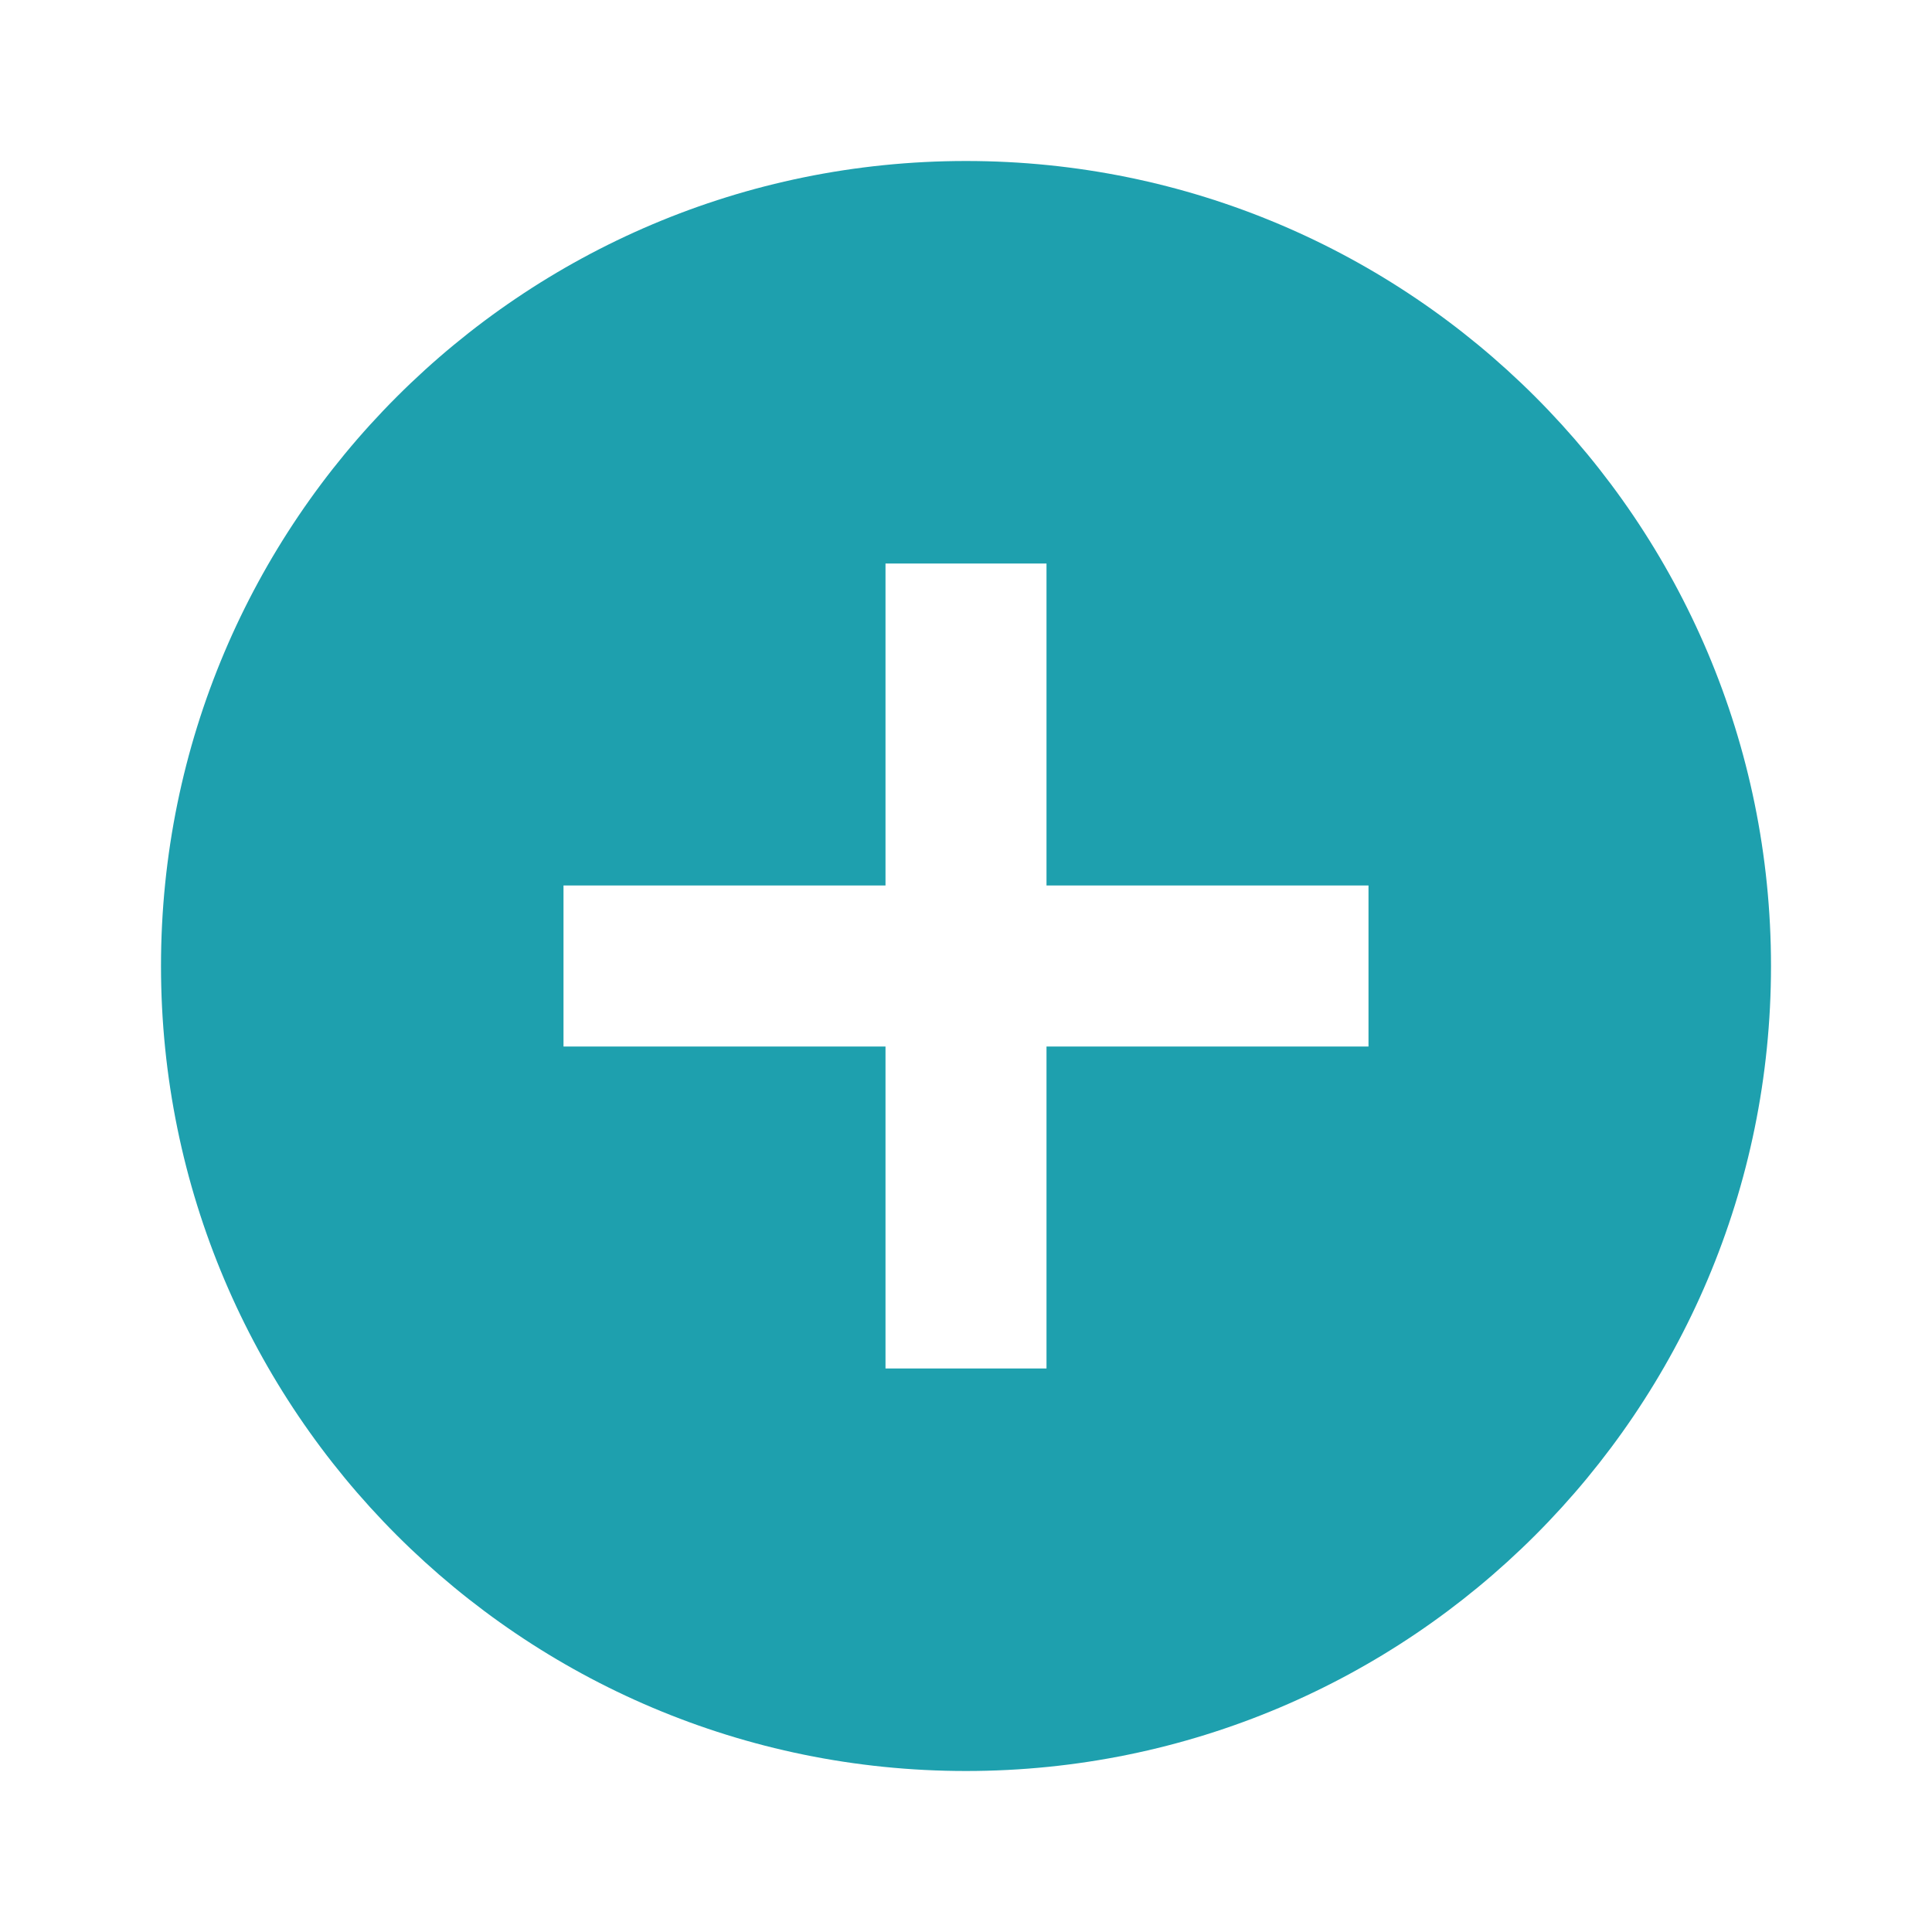
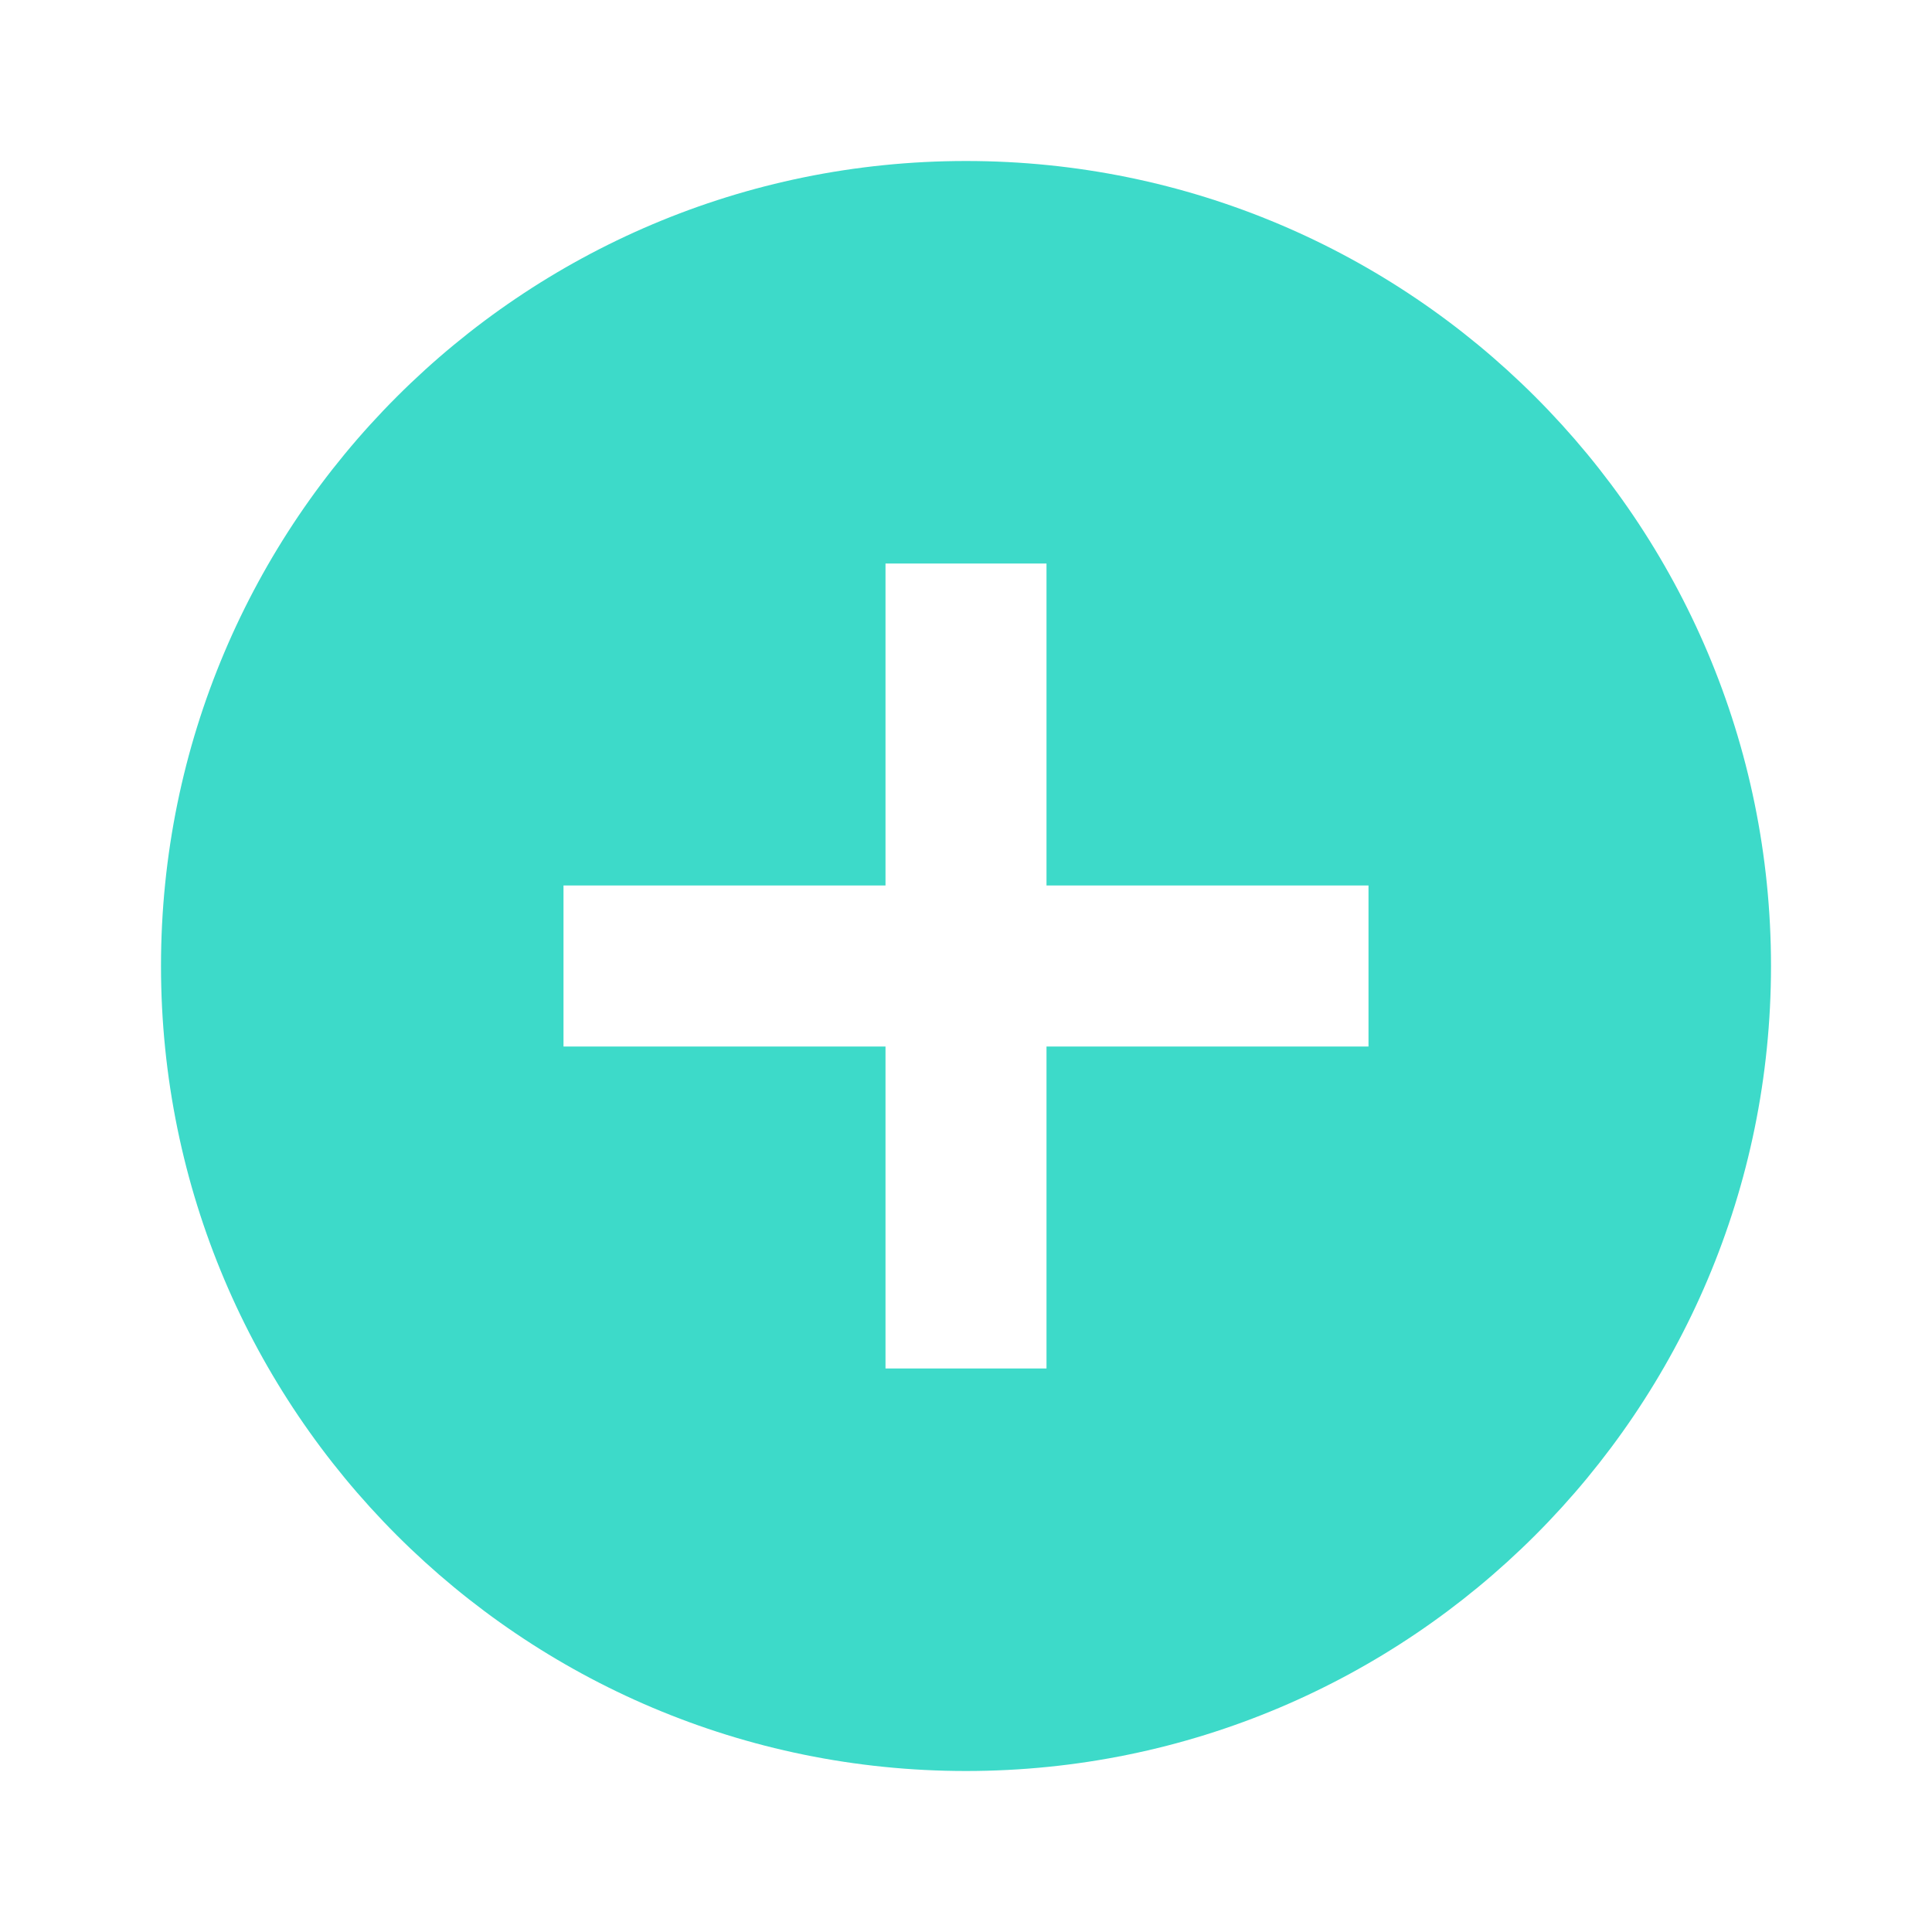
<svg xmlns="http://www.w3.org/2000/svg" width="24" height="24" viewBox="0 0 24 24" fill="none">
-   <path d="M12 22C6.477 22 2 17.523 2 12C2 6.477 6.477 2 12 2C17.523 2 22 6.477 22 12C22 17.523 17.523 22 12 22ZM11 11H7V13H11V17H13V13H17V11H13V7H11V11Z" fill="#1ea0ae" />
+   <path d="M12 22C6.477 22 2 17.523 2 12C2 6.477 6.477 2 12 2C17.523 2 22 6.477 22 12C22 17.523 17.523 22 12 22ZM11 11H7V13H11V17H13V13H17V11H13V7H11V11Z" fill="#3DDAC9" />
</svg>
